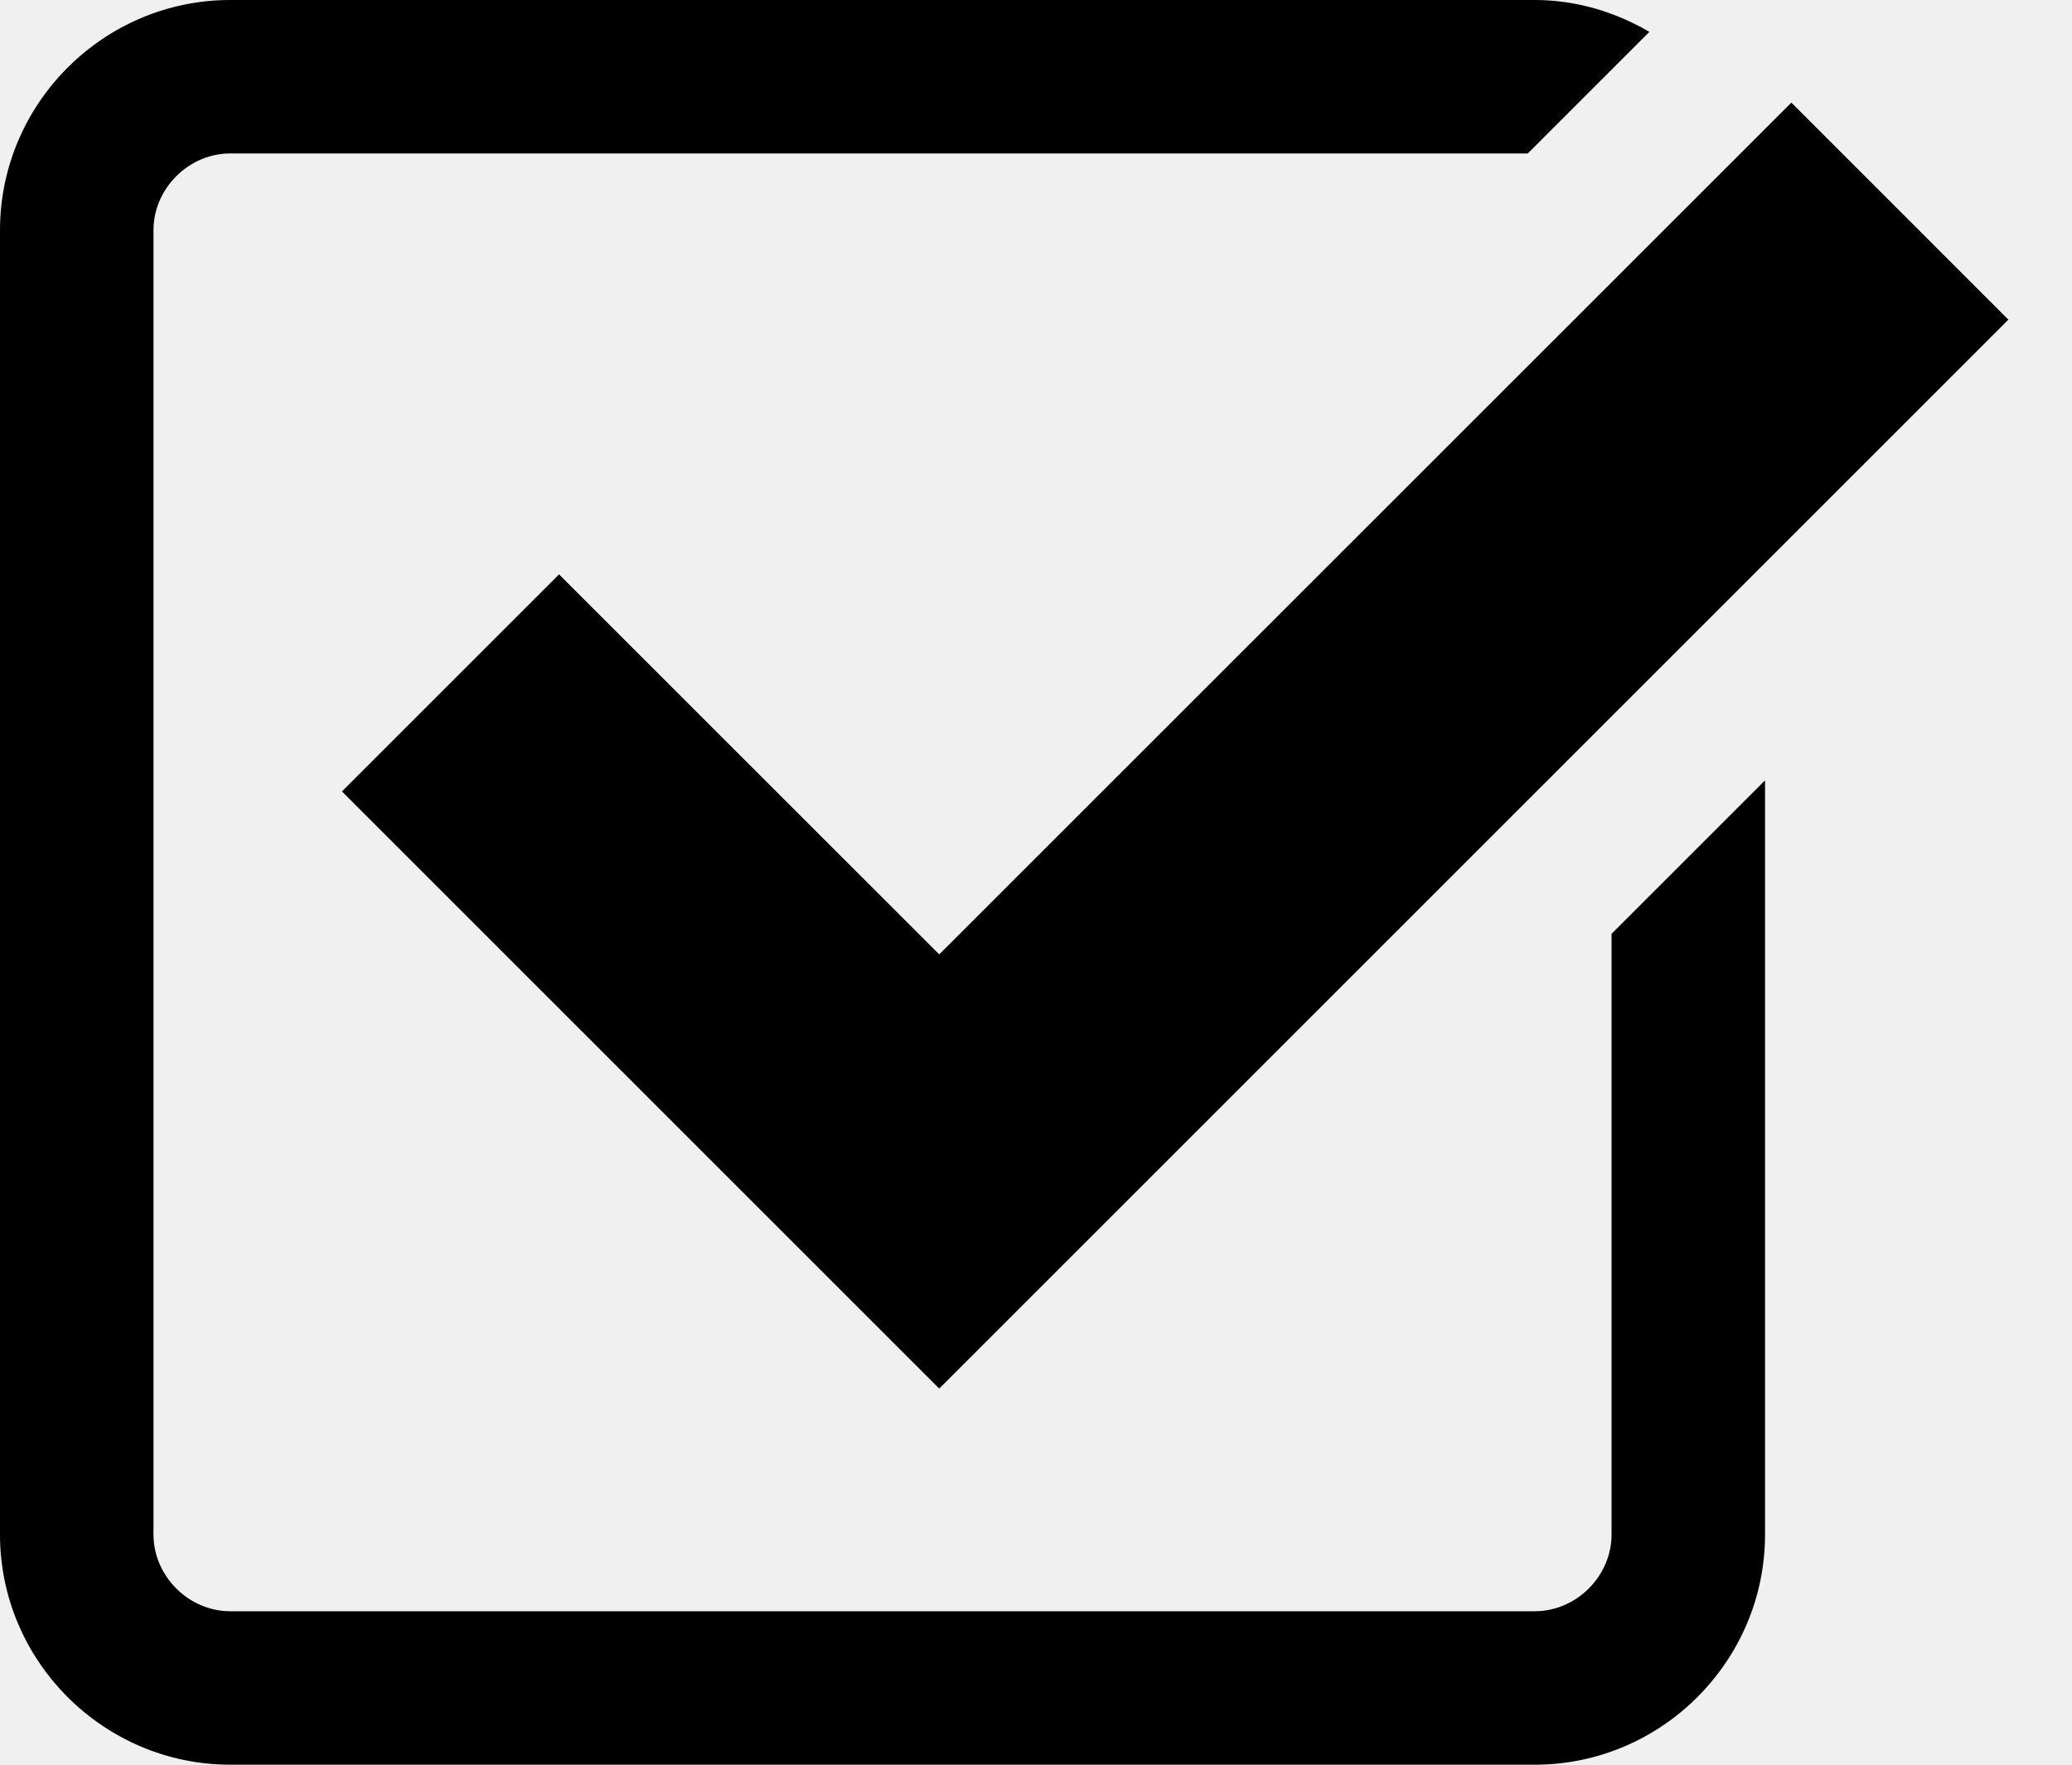
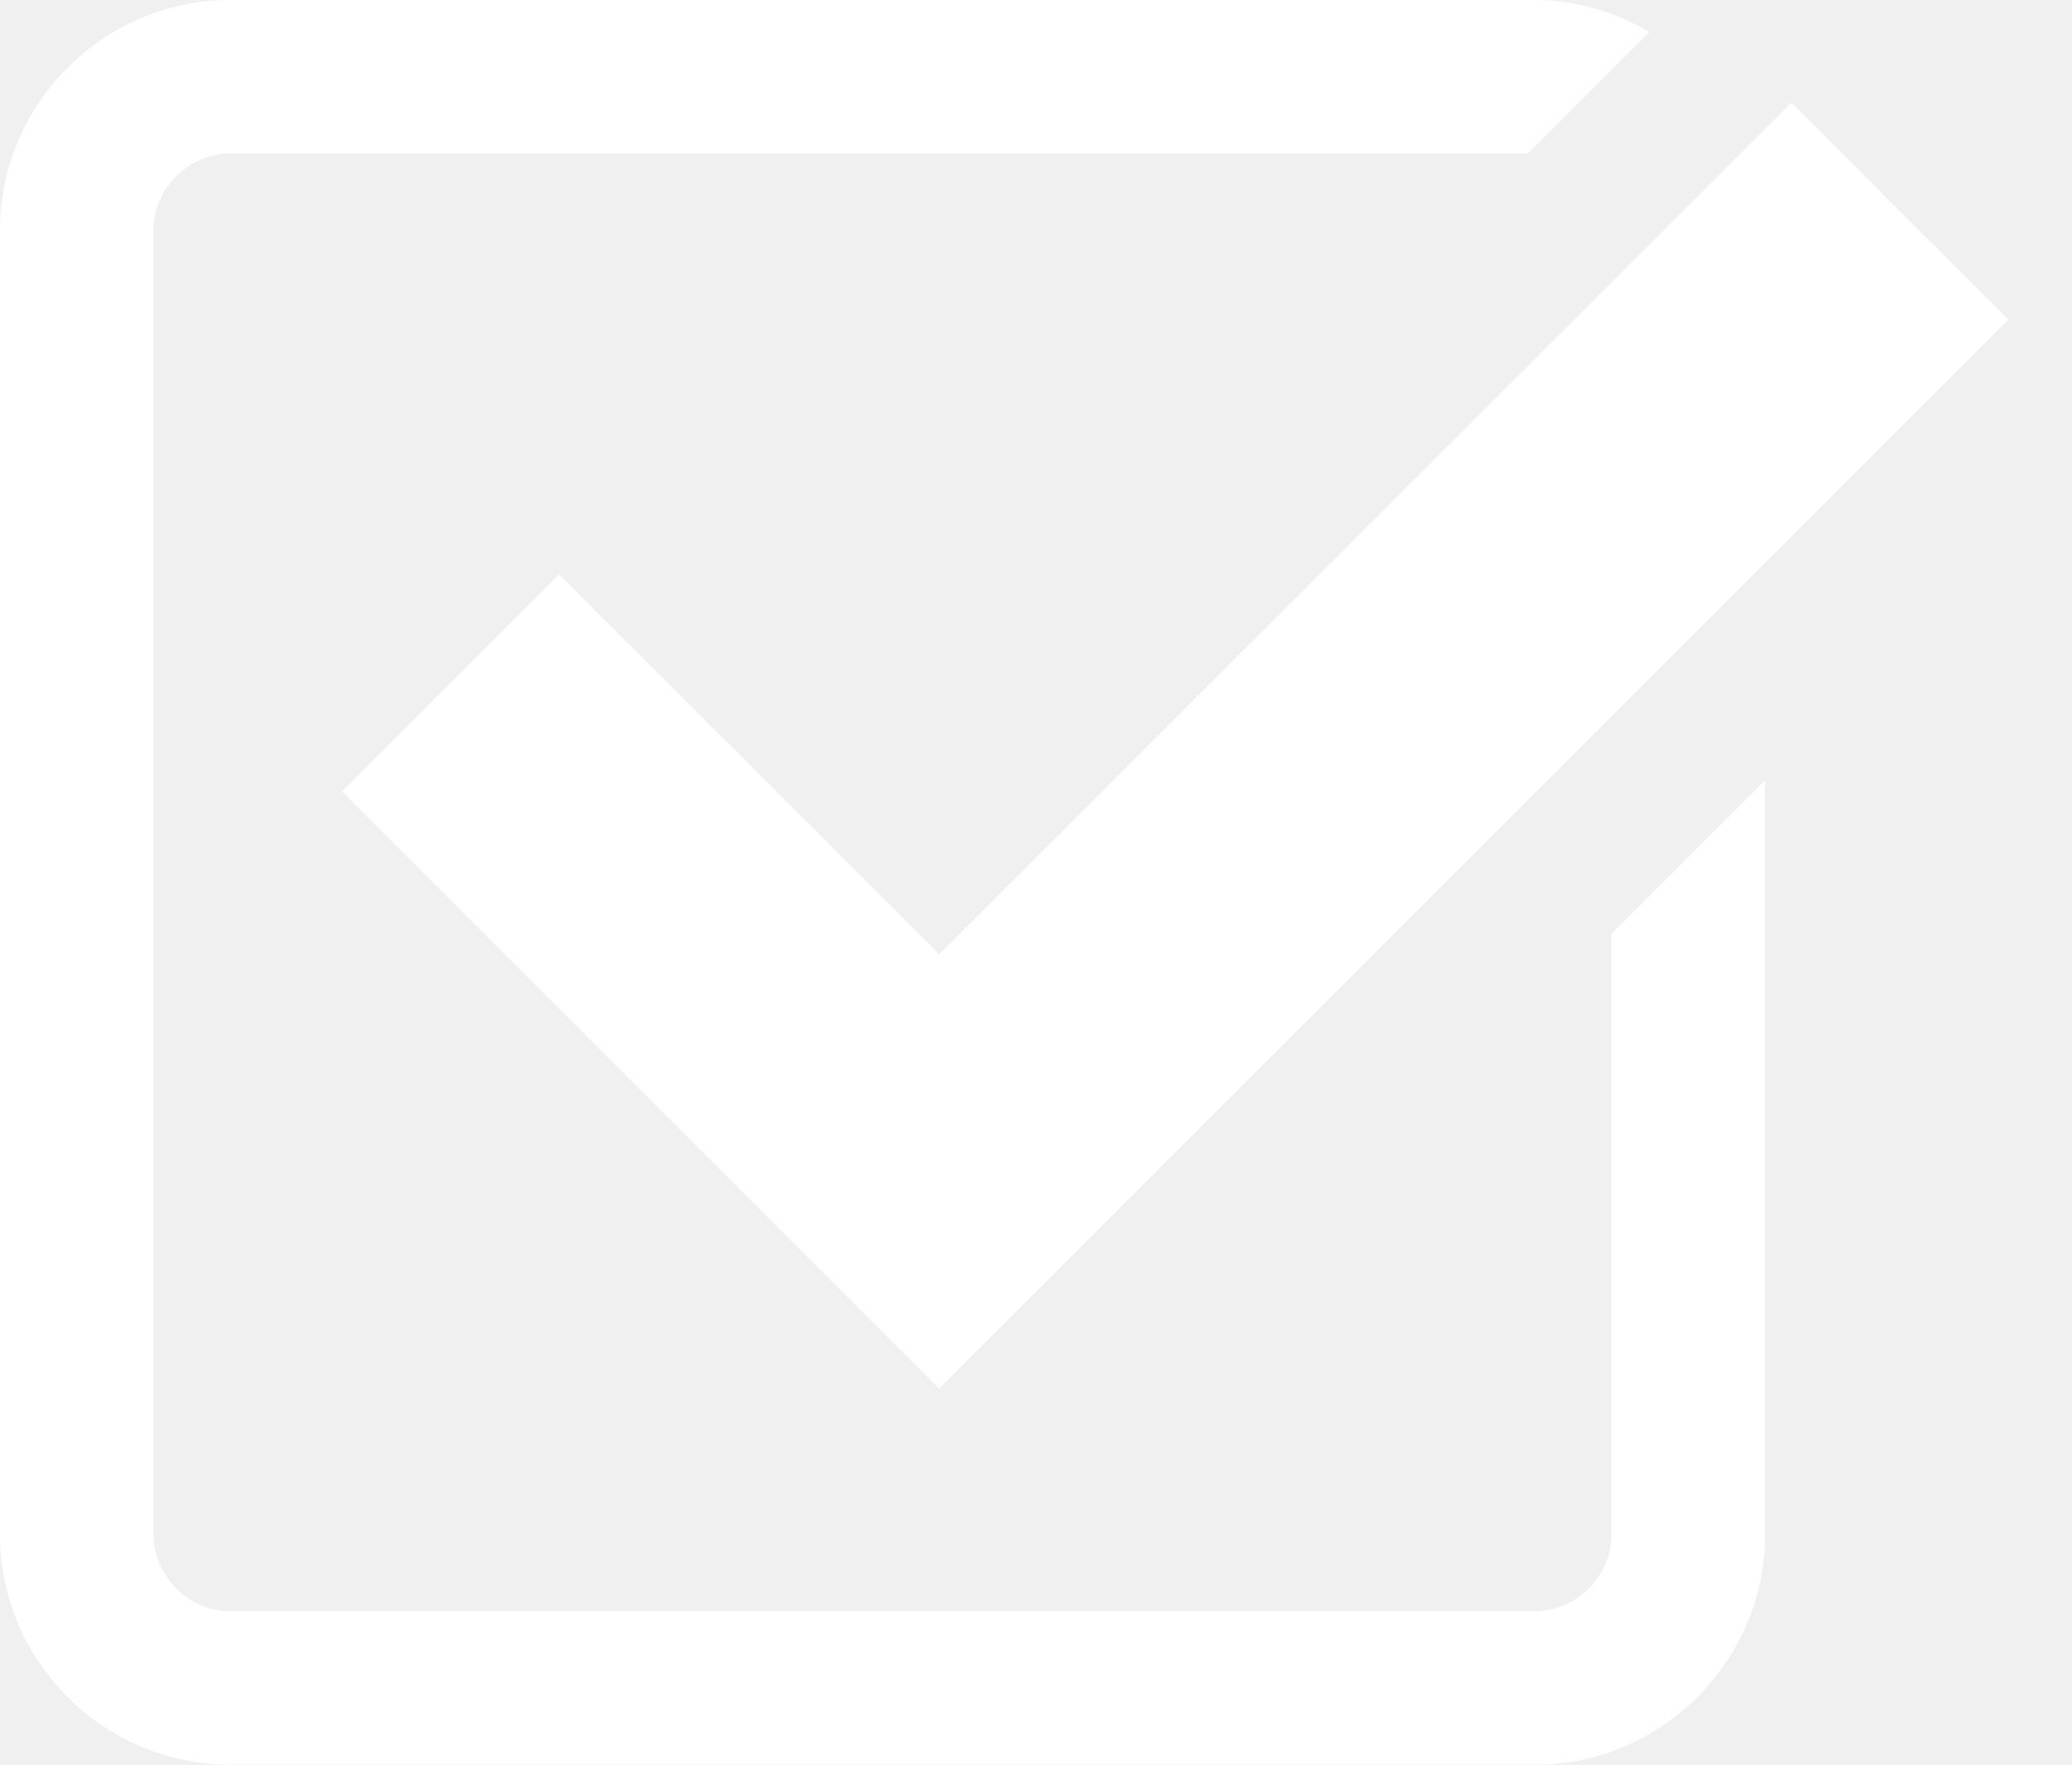
<svg xmlns="http://www.w3.org/2000/svg" version="1.1" x="0px" y="0px" width="27px" height="23px" viewBox="0 0 27 23" enable-background="new 0 0 27 23" xml:space="preserve">
  <g id="Layer_1">
</g>
  <g id="Layer_2">
    <g>
-       <polygon points="7.285,7.486 4.456,10.315 12.239,18.098 26.171,4.166 23.343,1.337 12.239,12.439   " />
-       <path d="M21,20c0,0.542-0.458,1-1,1H3c-0.542,0-1-0.458-1-1V3c0-0.542,0.458-1,1-1h16.908l1.585-1.585C21.051,0.158,20.545,0,20,0    H3C1.35,0,0,1.35,0,3v17c0,1.65,1.35,3,3,3h17c1.65,0,3-1.35,3-3v-9.829l-2,2V20z" />
+       <polygon fill="#FFFFFF" points="7.285,7.486 4.456,10.315 12.239,18.098 26.171,4.166 23.343,1.337 12.239,12.439   " />
+       <path fill="#FFFFFF" d="M21,20c0,0.542-0.458,1-1,1H3c-0.542,0-1-0.458-1-1V3c0-0.542,0.458-1,1-1h16.908l1.585-1.585C21.051,0.158,20.545,0,20,0    H3C1.35,0,0,1.35,0,3v17c0,1.65,1.35,3,3,3h17c1.65,0,3-1.35,3-3v-9.829l-2,2V20z" />
    </g>
  </g>
</svg>
